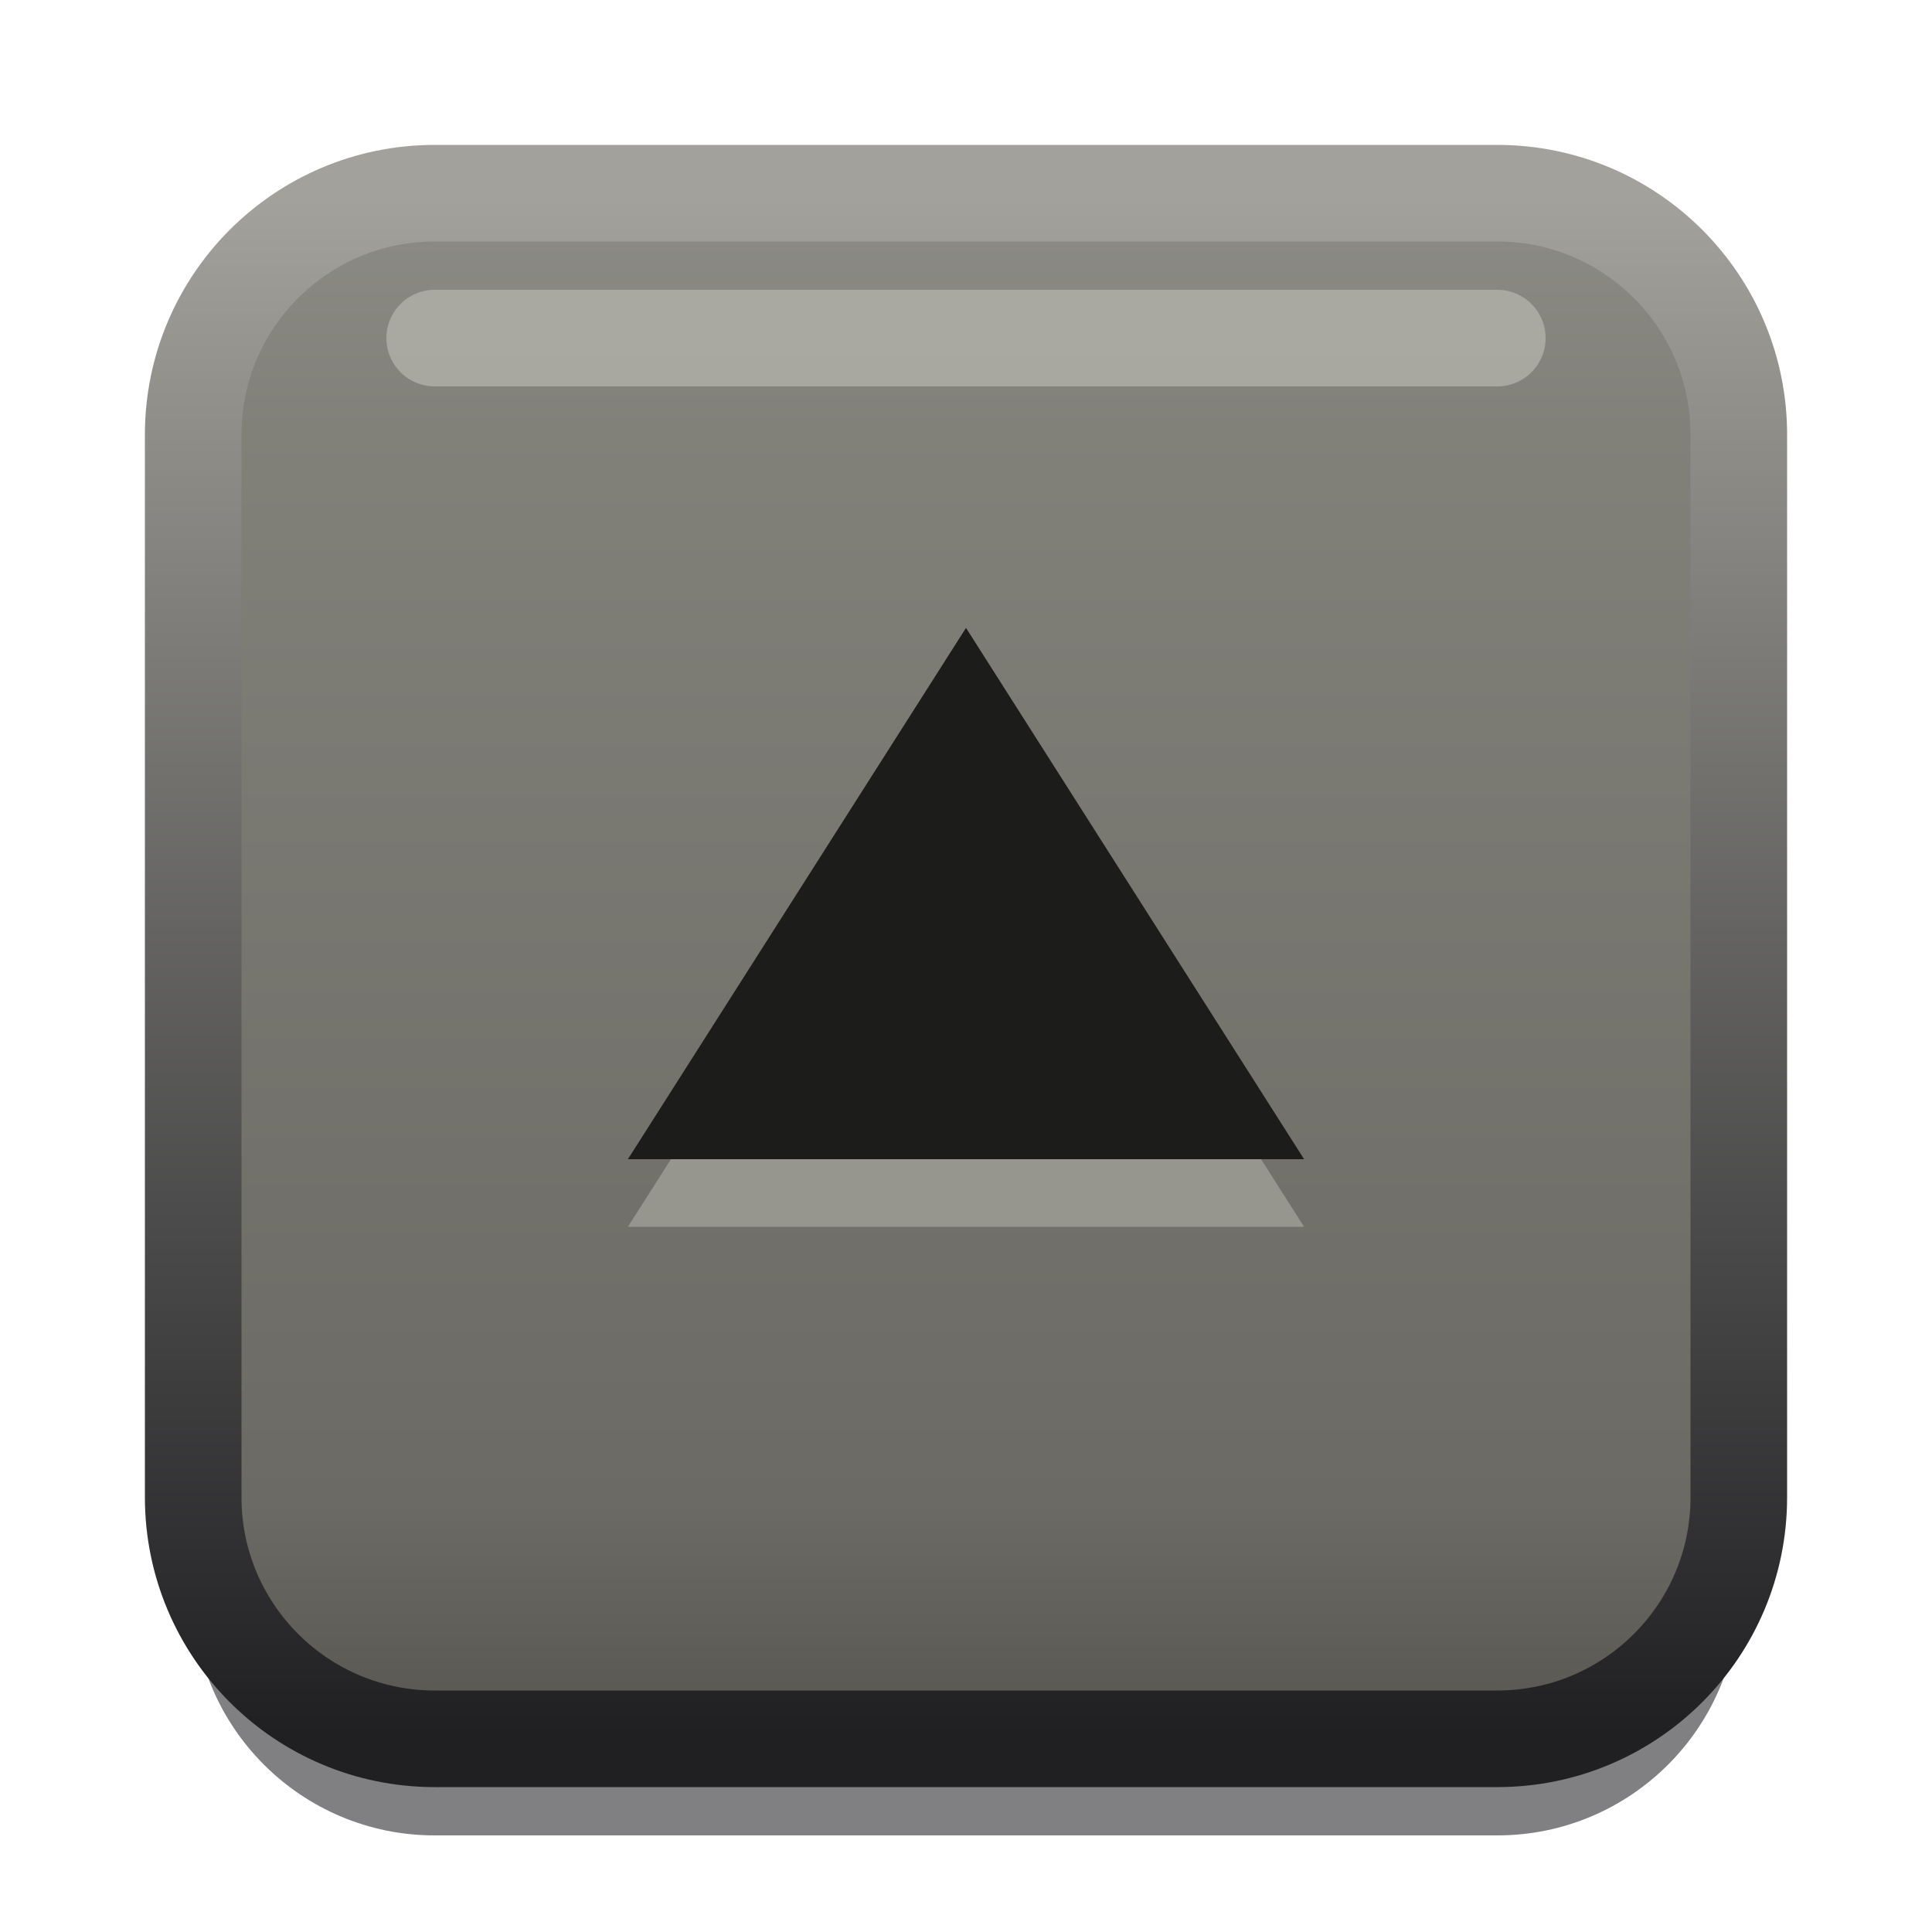
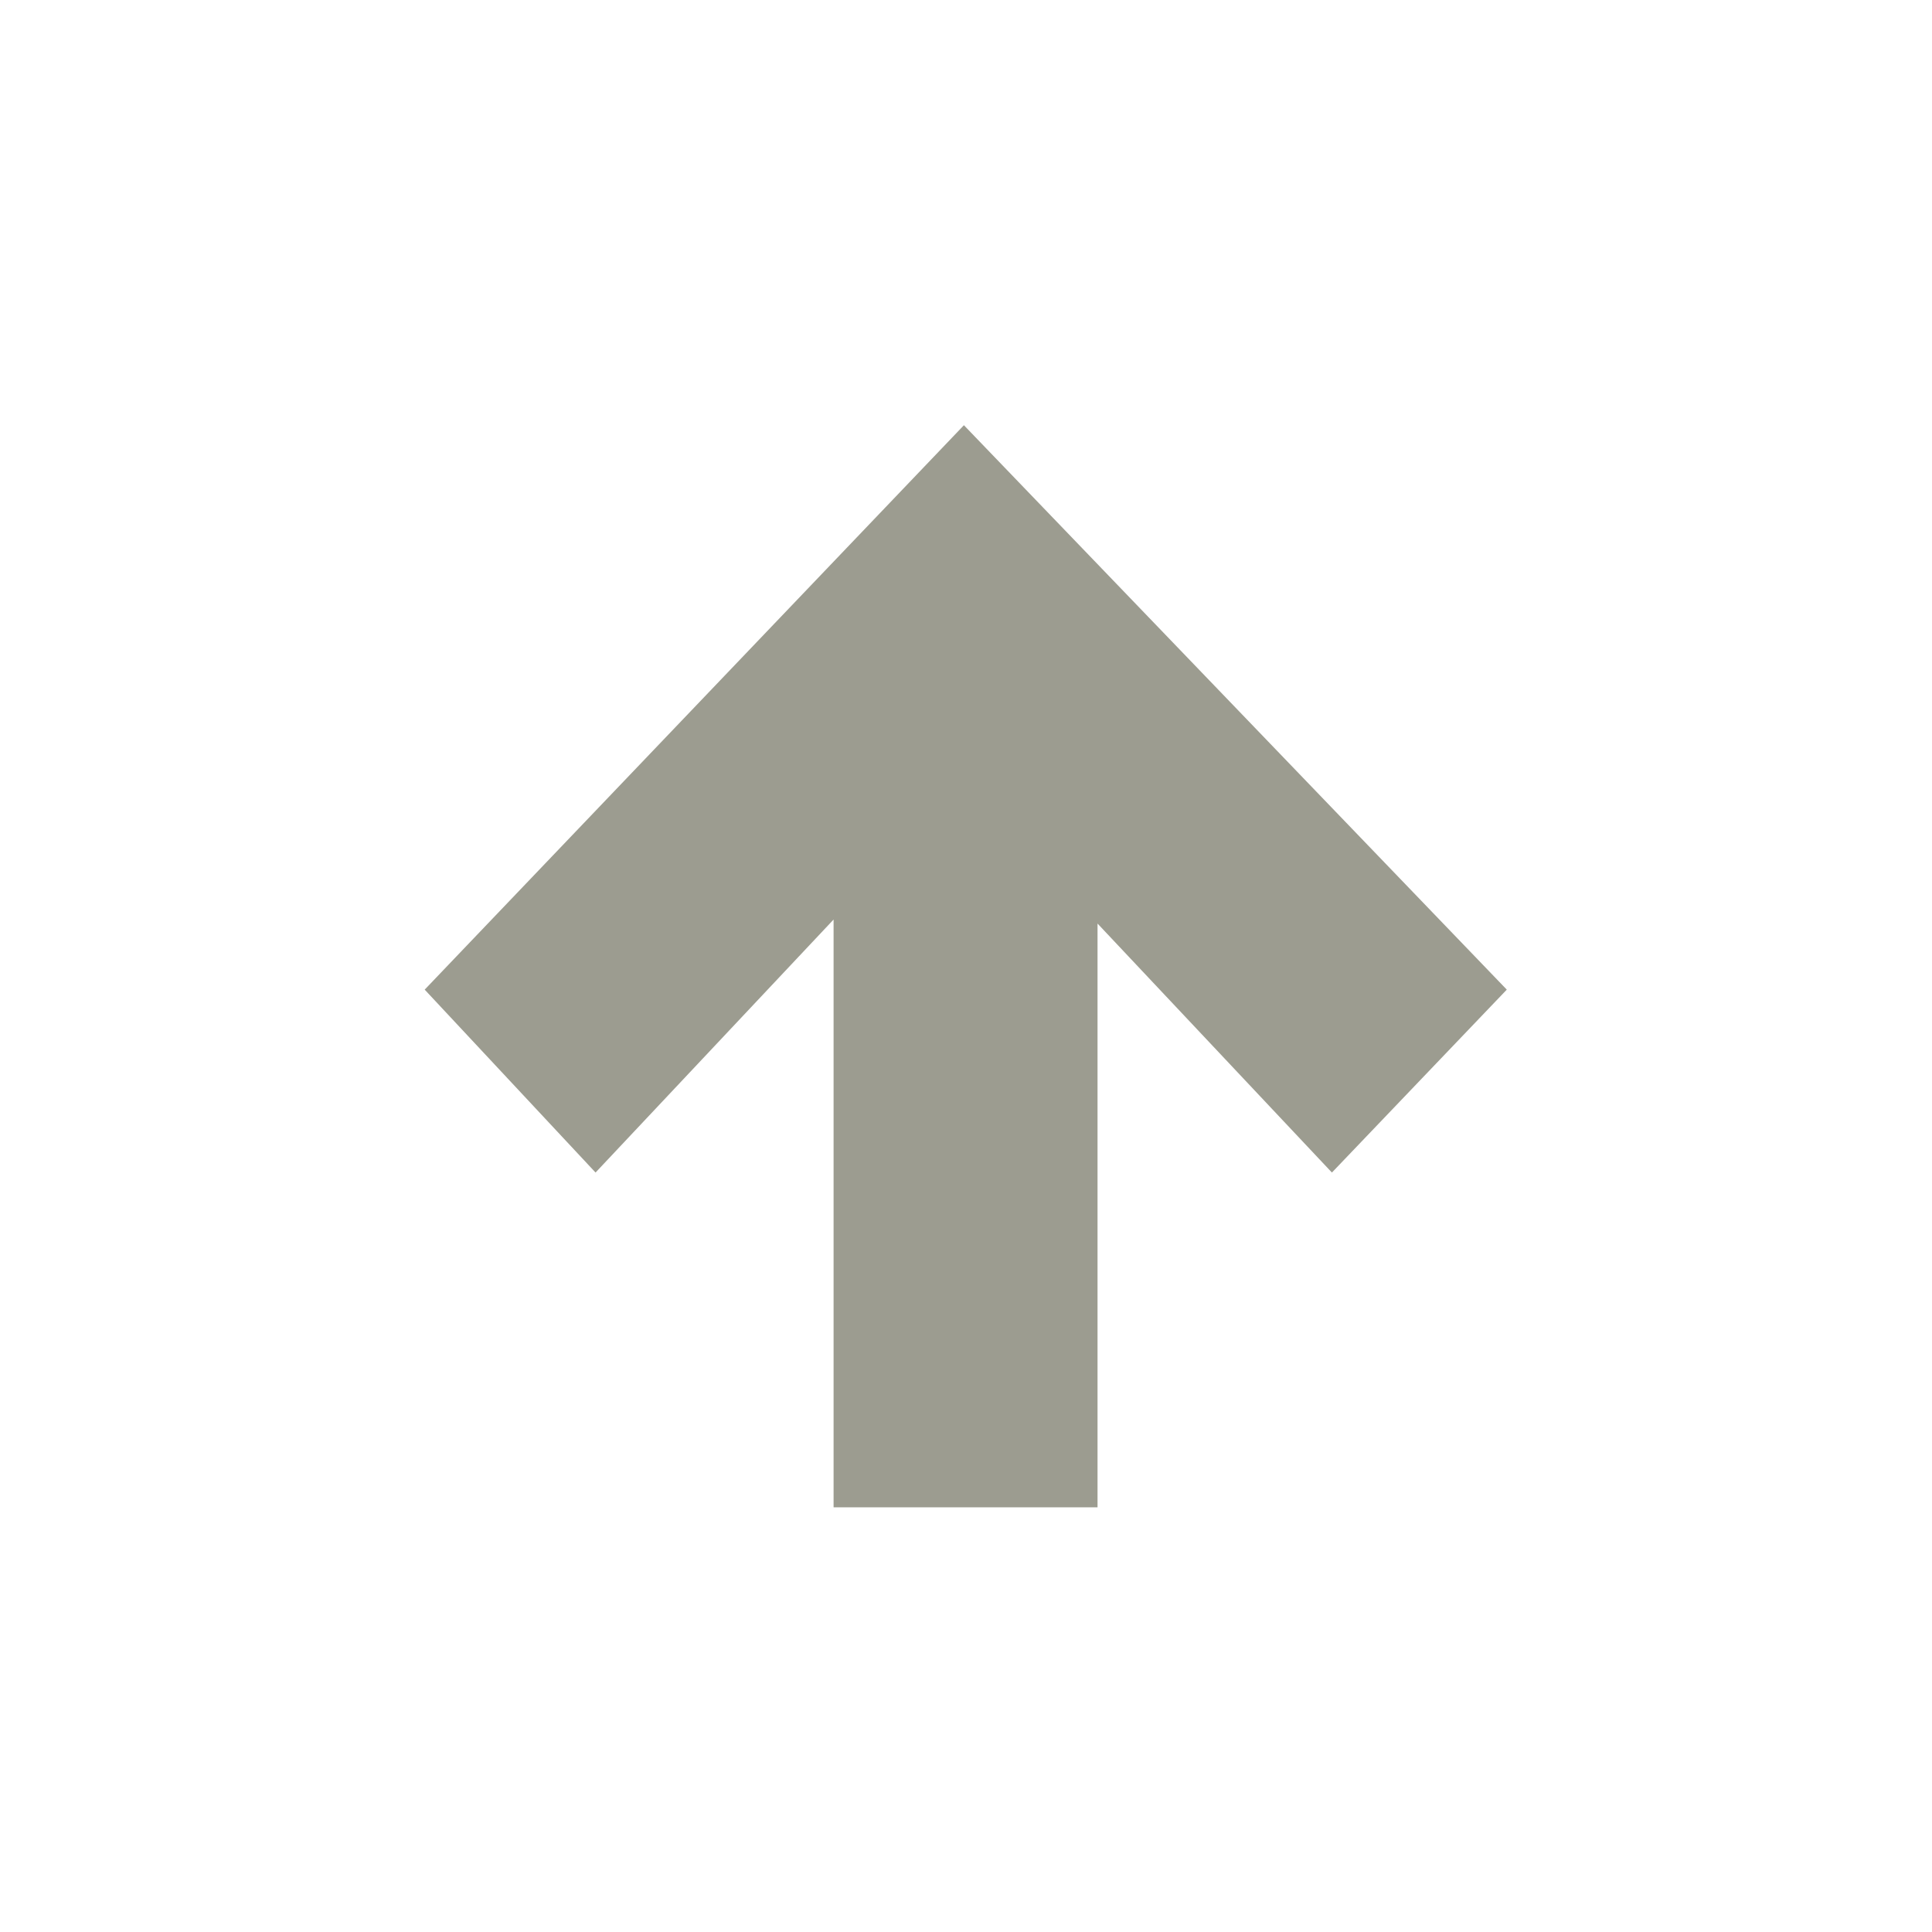
- <svg xmlns="http://www.w3.org/2000/svg" width="20" height="20" viewBox="0 0 20 20">
-   <defs>
-     <linearGradient id="btn_bg" x1="0%" y1="0%" x2="0%" y2="100%">
-       <stop offset="0%" stop-color="#8c8c86" />
-       <stop offset="15%" stop-color="#818079" />
-       <stop offset="85%" stop-color="#6b6a64" />
-       <stop offset="100%" stop-color="#575651" />
-     </linearGradient>
-     <linearGradient id="btn_border" x1="0%" y1="0%" x2="0%" y2="100%">
-       <stop offset="0%" stop-color="#a2a19b" />
-       <stop offset="100%" stop-color="#202023" />
-     </linearGradient>
-   </defs>
-   <rect x="2" y="3" width="16" height="16" rx="2.5" ry="2.5" fill="#18181b" opacity="0.55" />
-   <rect x="2" y="2" width="16" height="16" rx="2.5" ry="2.5" fill="url(#btn_bg)" stroke="url(#btn_border)" stroke-width="1" />
-   <line x1="4.5" y1="3.5" x2="15.5" y2="3.5" stroke="#b2b1aa" stroke-width="1" stroke-linecap="round" opacity="0.8" />
-   <polygon points="10,6.5 6.5,12 13.5,12" fill="#96958e" transform="translate(0, 0.7)" />
-   <polygon points="10,6.5 6.5,12 13.5,12" fill="#1c1c1b" transform="translate(0, 0)" />
+ <svg xmlns="http://www.w3.org/2000/svg" width="20" height="20" viewBox="-0.529 0.035 5.292 5.292" version="1.1" id="svg862">
+   <defs id="defs856" />
+   <g id="layer1" transform="translate(-7.710714,-34.27127)">
+     <rect style="color:#000000;display:inline;overflow:visible;visibility:visible;fill:none;stroke:none;stroke-width:0.113;marker:none;enable-background:accumulate" id="rect2993" width="4.233" height="5.362" x="7.711" y="34.271" />
+     <g id="g3287" transform="matrix(0.2749857,0,0,0.2749857,-214.7889,-178.0691)" style="display:inline;fill:#22211e;fill-opacity:1" />
+     <path style="color:#000000;display:inline;overflow:visible;visibility:visible;fill:#9c9c90;fill-opacity:1;fill-rule:nonzero;stroke:none;stroke-width:0.423;marker:none;enable-background:accumulate" d="m 9.822,35.471 -1.477,1.546 0.468,0.501 0.652,-0.693 v 1.61 h 0.723 v -1.599 l 0.642,0.682 0.479,-0.501 z" id="rect3089-3" />
+   </g>
</svg>
